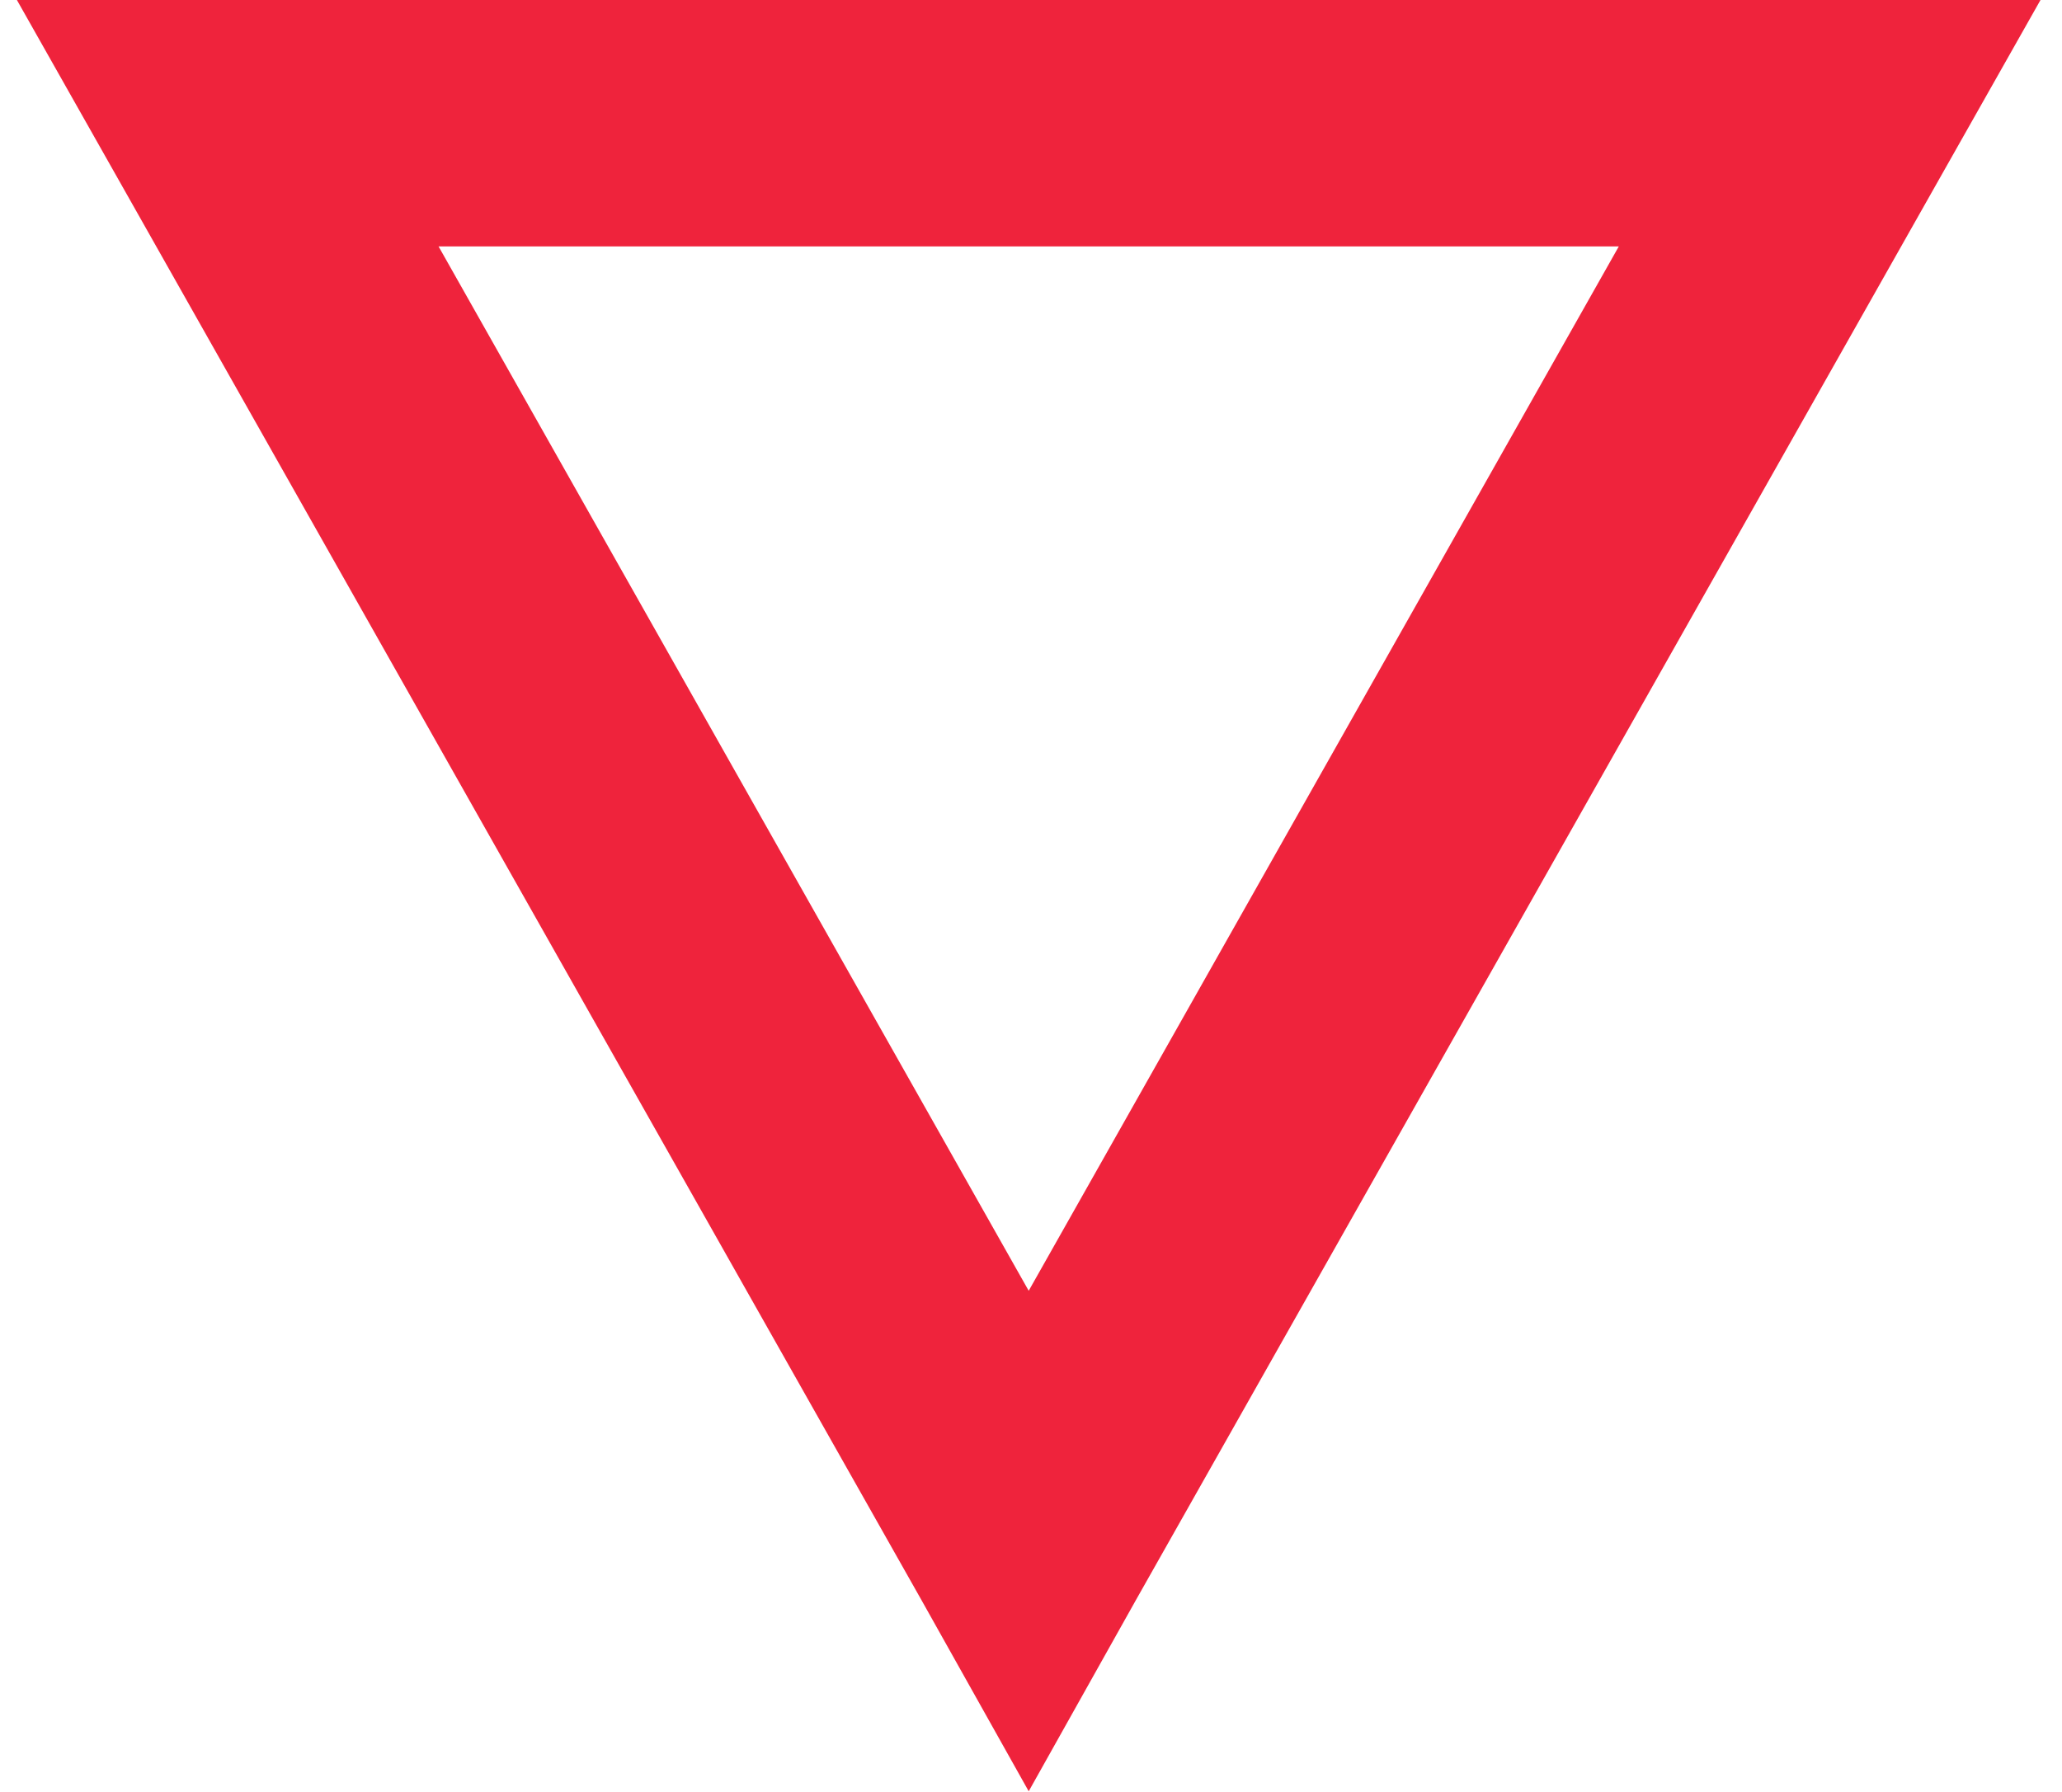
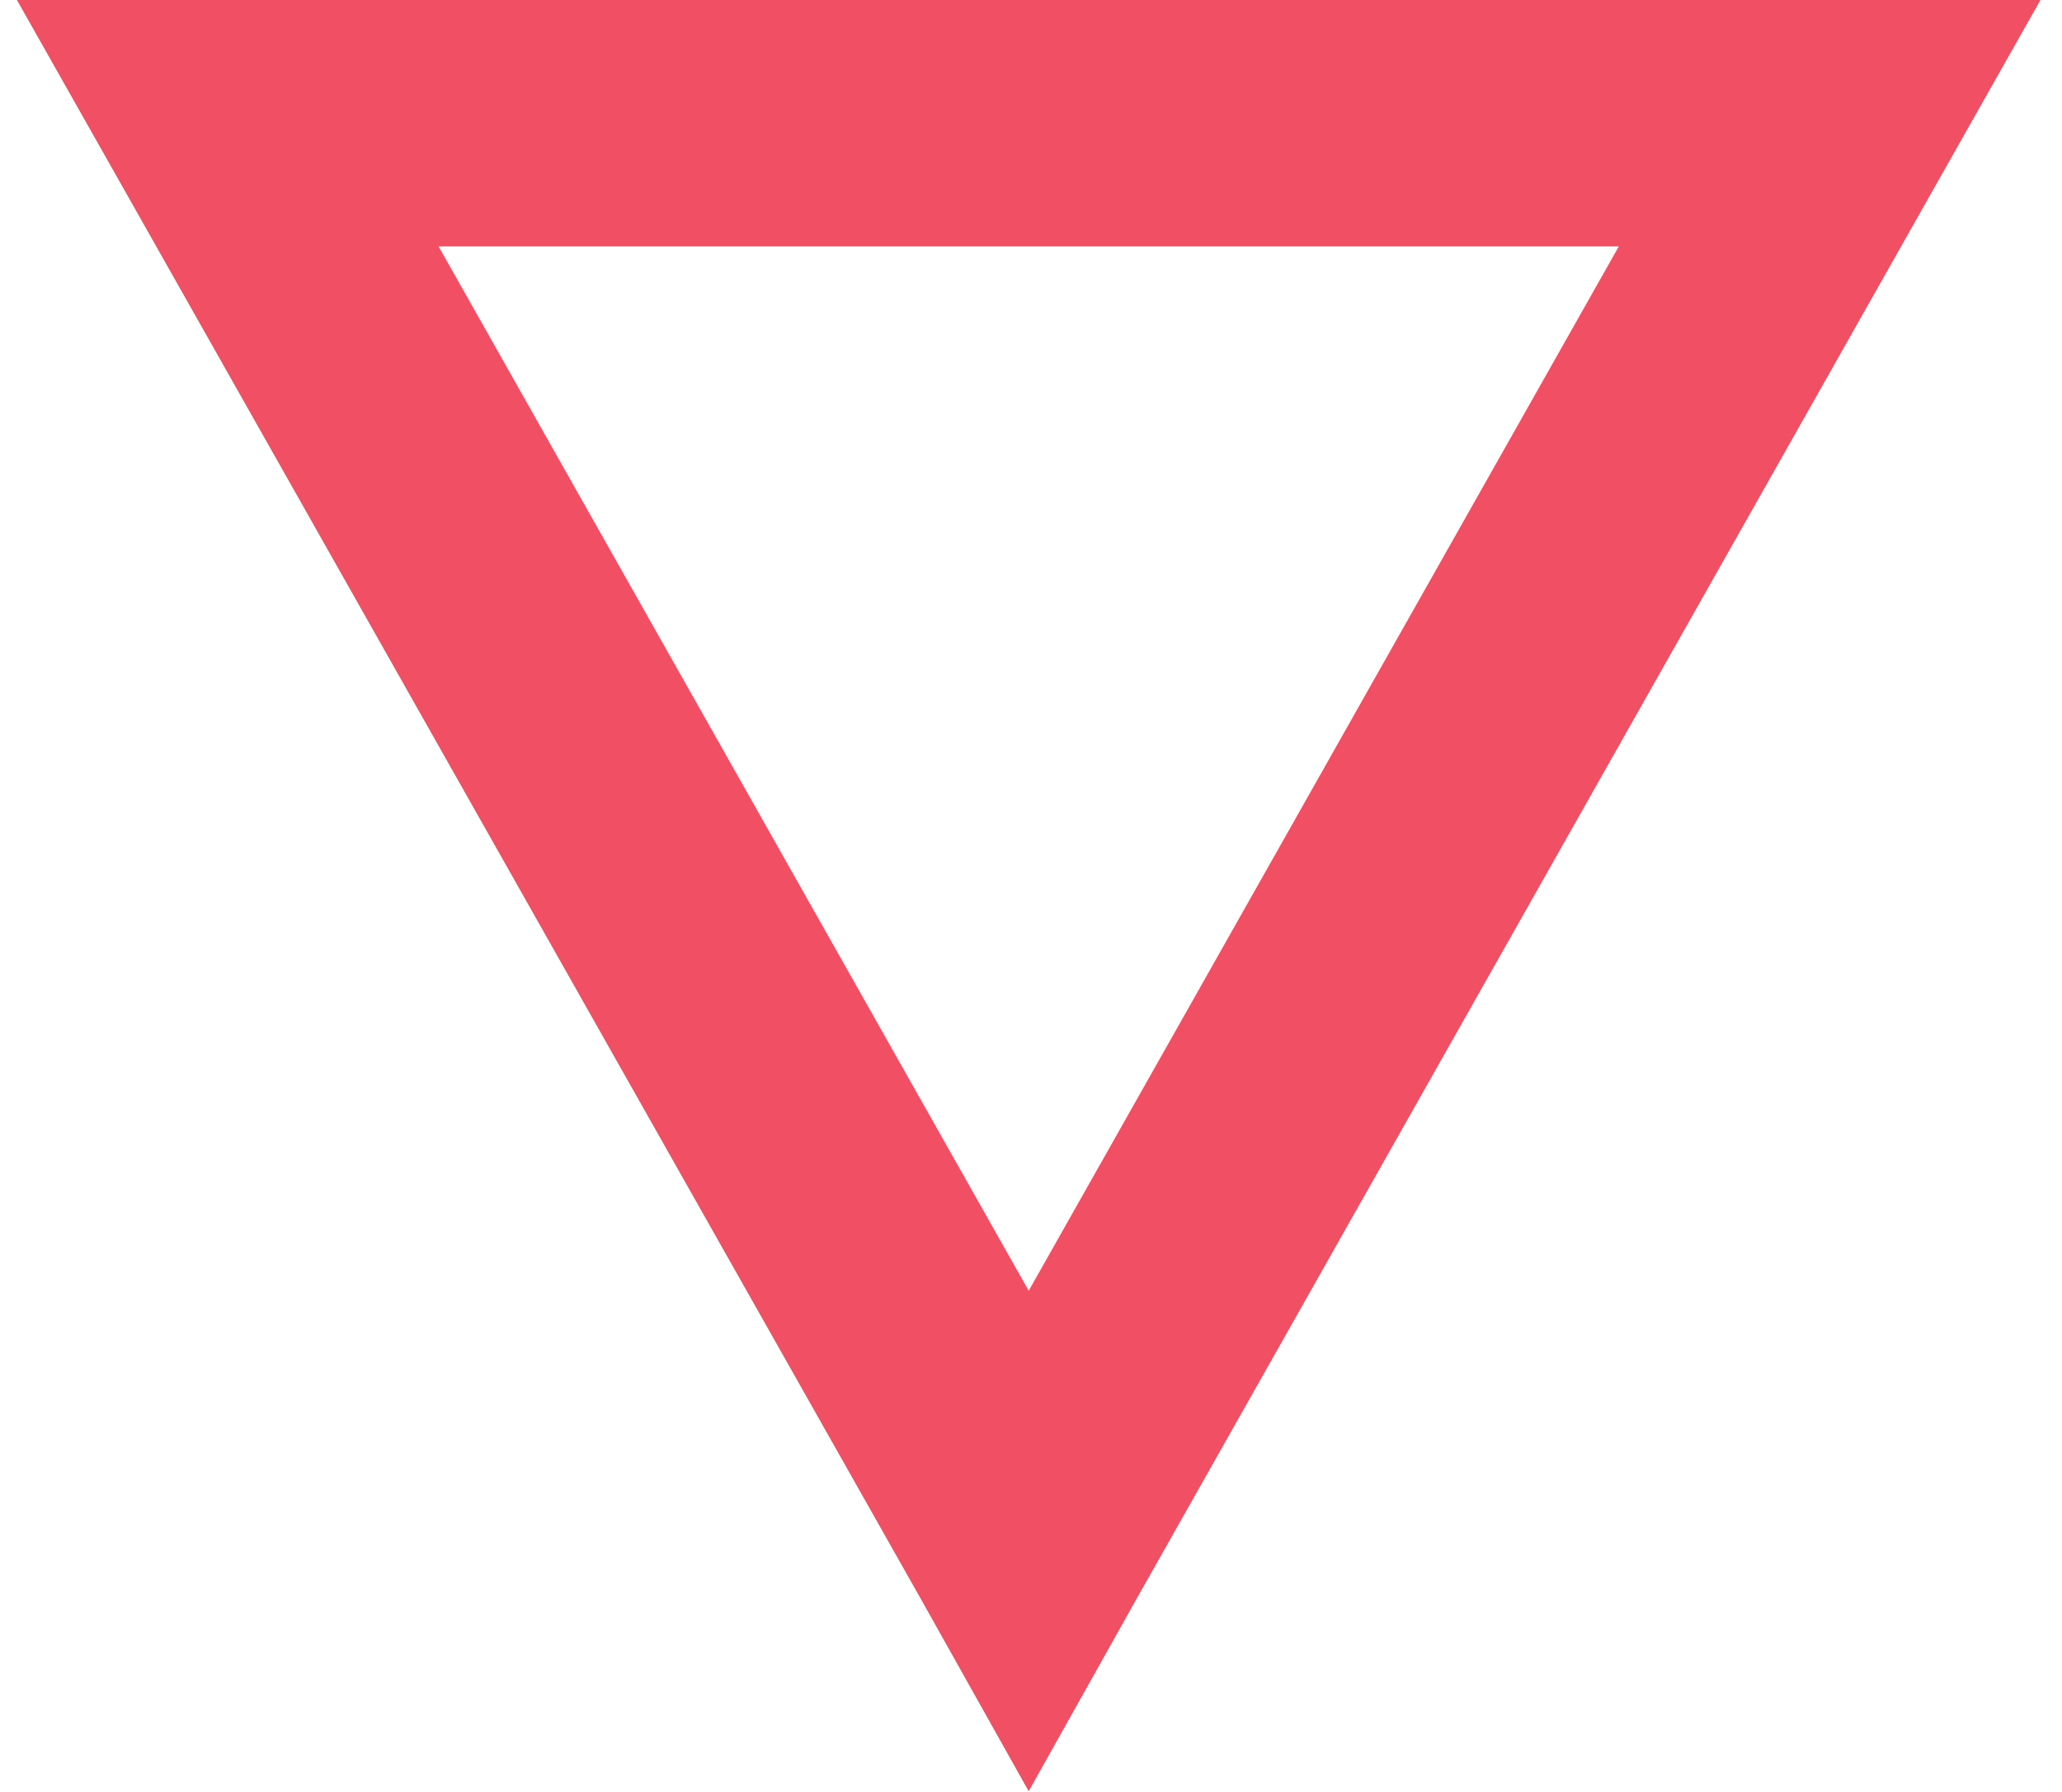
<svg xmlns="http://www.w3.org/2000/svg" width="61" height="53" viewBox="0 0 61 53" fill="none">
-   <path d="M30.432 53L33.593 47.361L57.288 5.44L60.364 0H54.127L6.737 0H0.5L3.576 5.44L27.27 47.361L30.432 53ZM30.432 38.191L12.974 7.291L47.889 7.291L30.432 38.191Z" fill="#EF233C" />
+   <path d="M30.432 53L33.593 47.361L57.288 5.44L60.364 0H54.127L6.737 0H0.5L3.576 5.44L27.27 47.361L30.432 53ZM30.432 38.191L12.974 7.291L47.889 7.291L30.432 38.191Z" fill="#F14F63" />
</svg>
